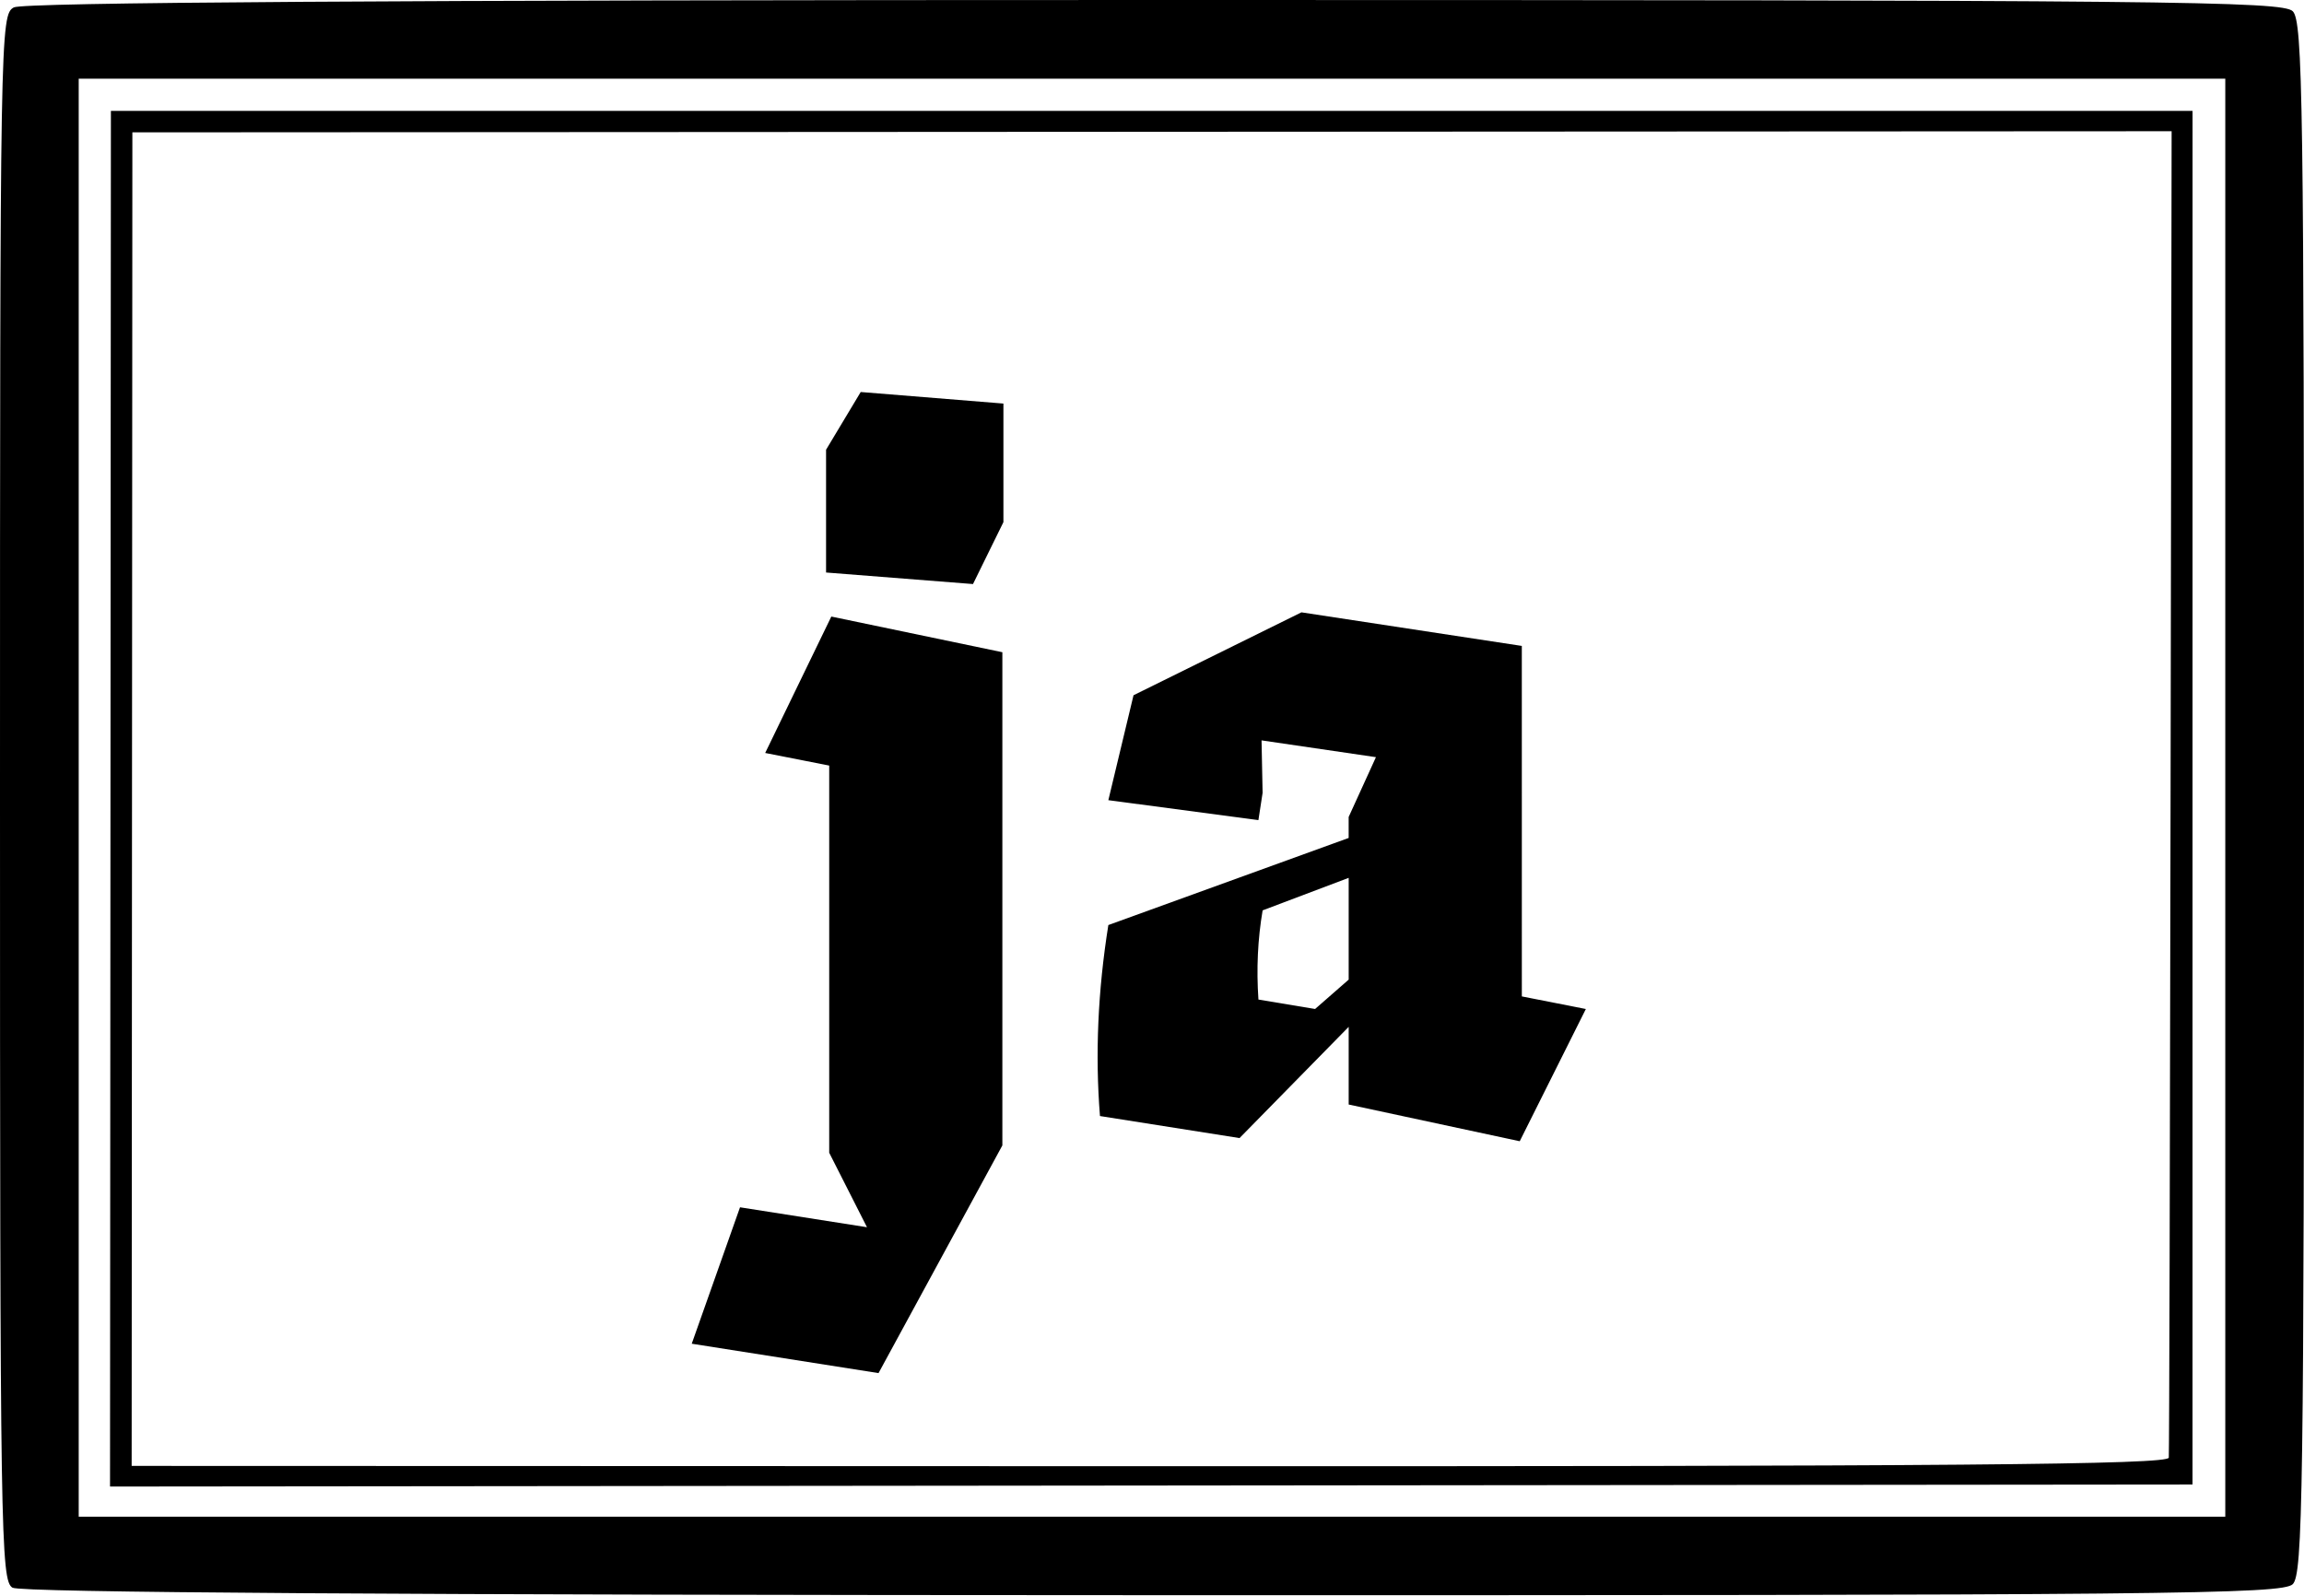
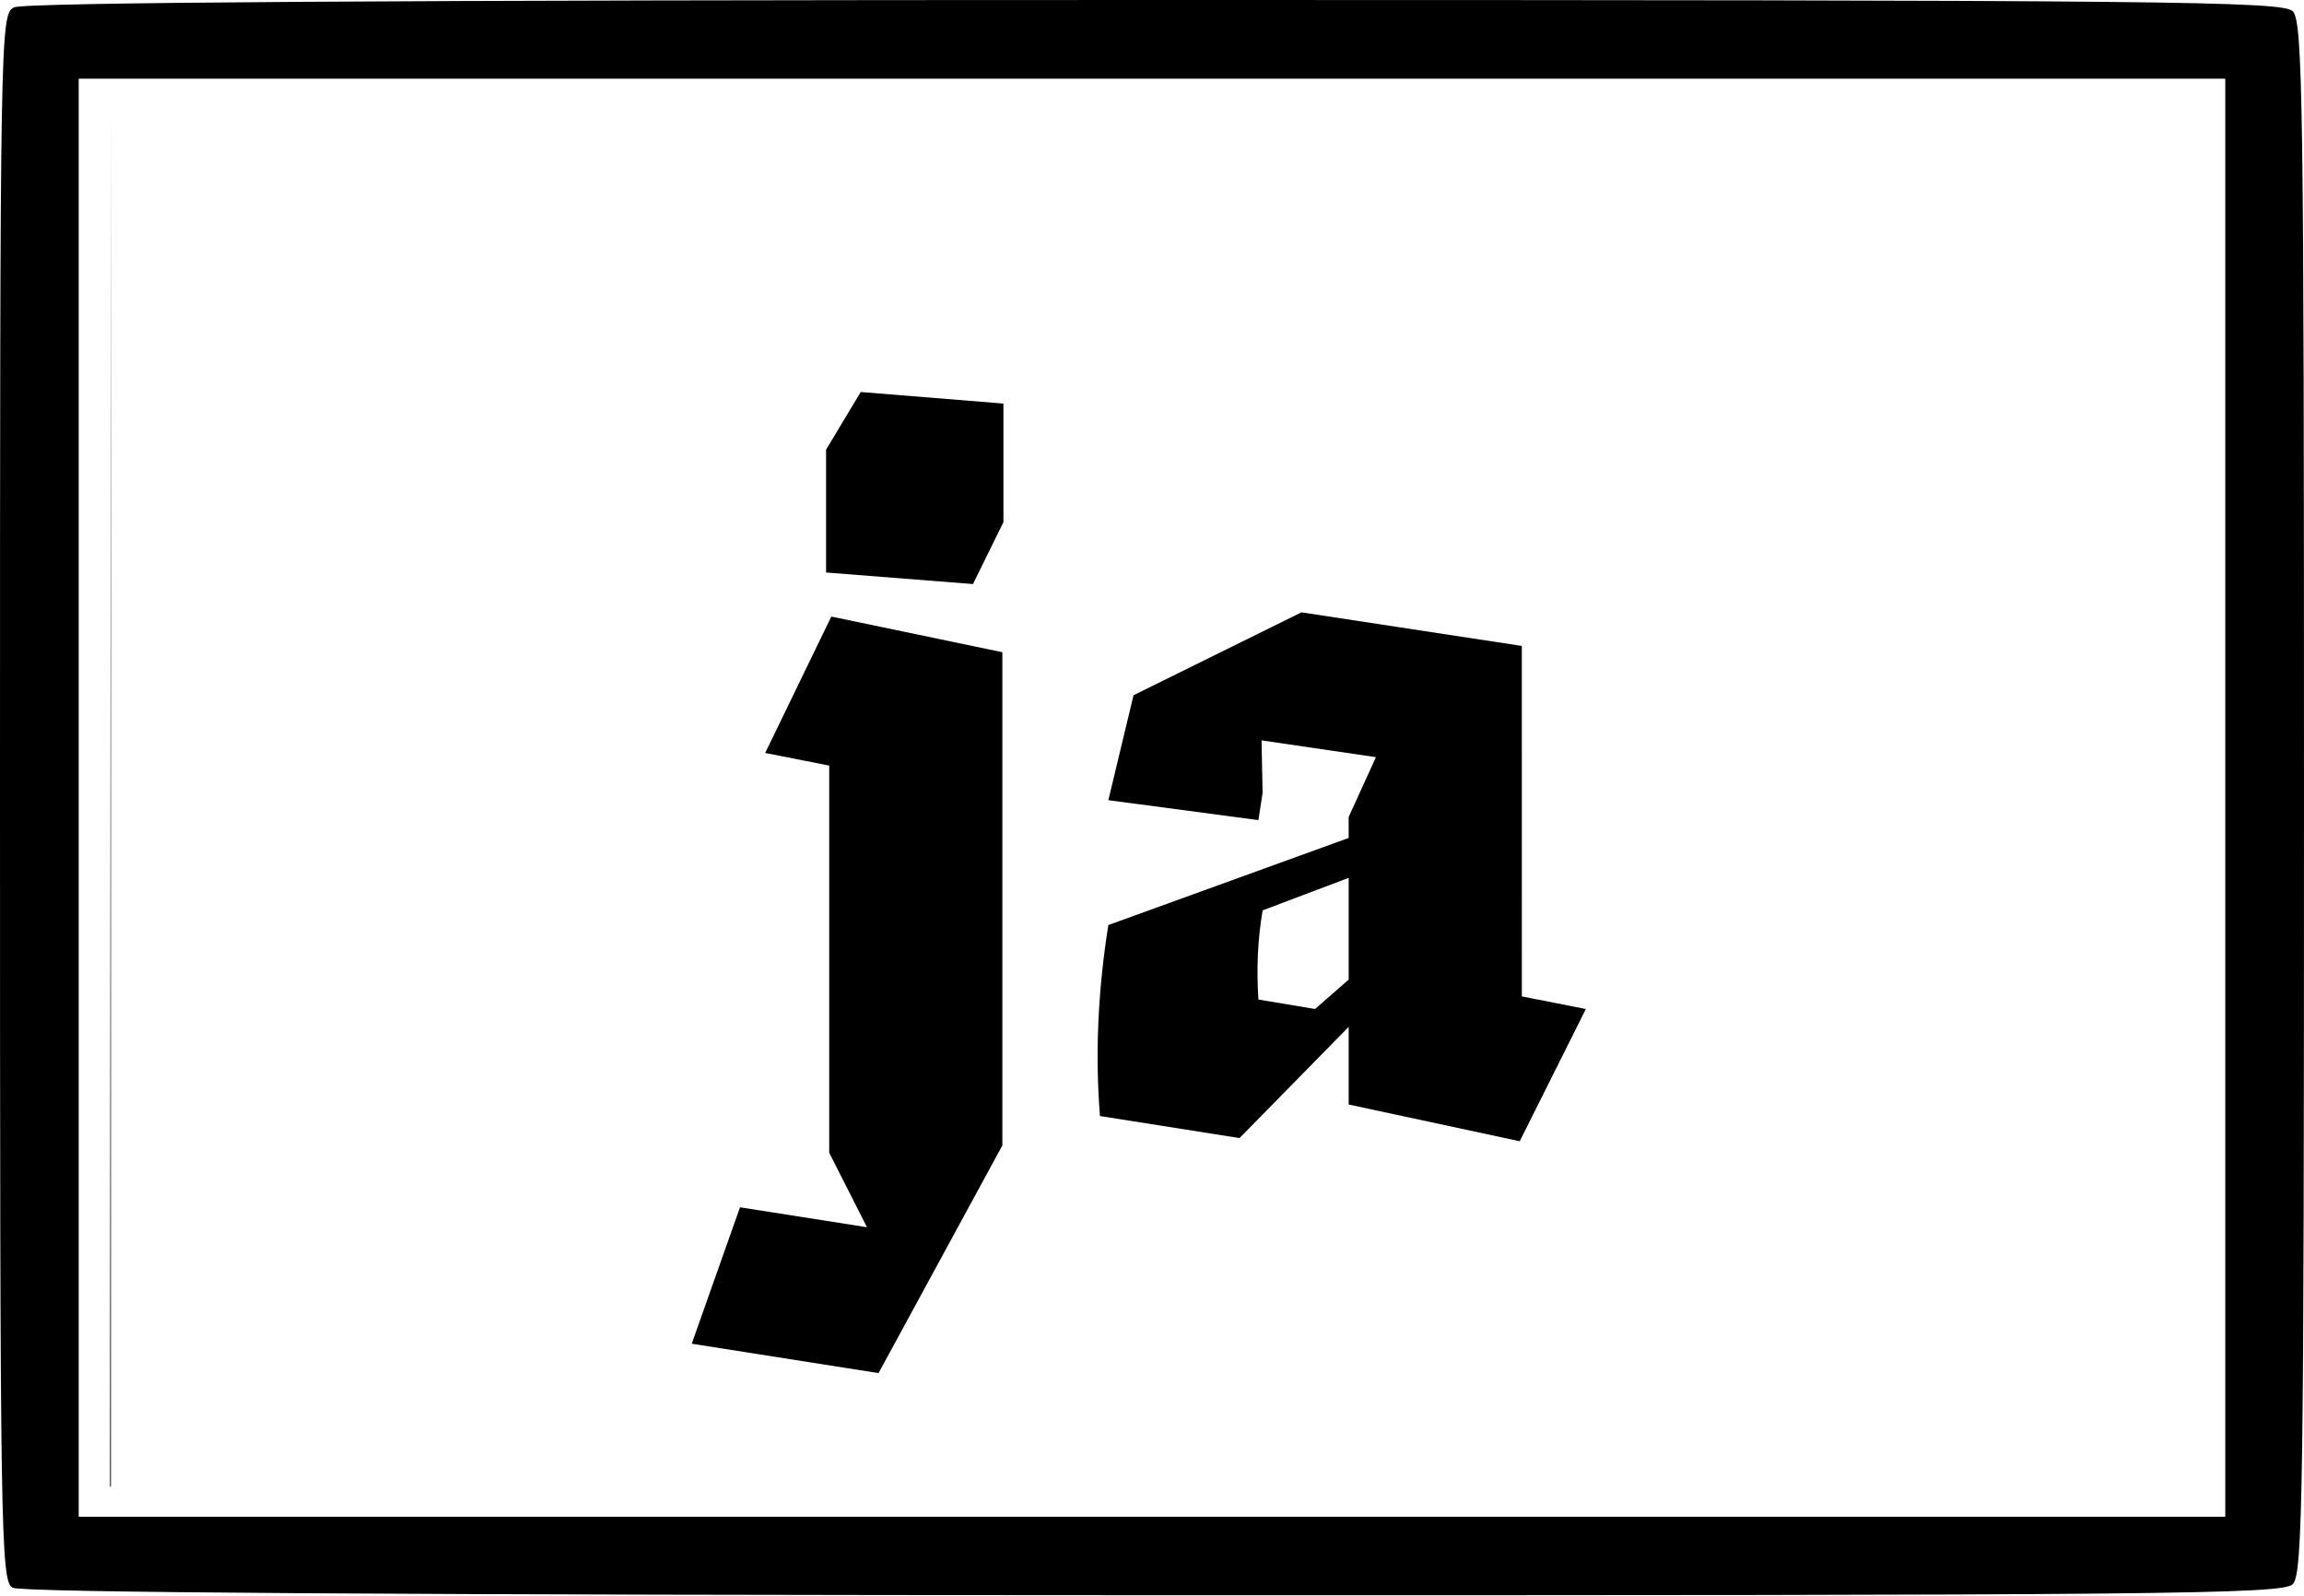
<svg xmlns="http://www.w3.org/2000/svg" width="85.196mm" height="58.995mm" viewBox="0 0 85.196 58.995" version="1.1" id="svg32163">
  <defs id="defs32160">
    <rect x="105.582" y="63.996" width="173.729" height="114.793" id="rect3734" />
    <rect x="113.922" y="162.334" width="492.566" height="234.328" id="rect35482" />
  </defs>
+   <g id="layer3">
+     <path id="path67818" style="fill:#000000;stroke-width:1" d="M 161.363 0 C 54.711 0 3.243 0.334 1.934 1.035 C 0.039 2.049 0 4.333 0 111.486 C 0 214.637 0.1 220.961 1.75 221.922 C 2.918 222.602 55.936 222.952 161.178 222.971 C 303.215 222.998 319.012 222.845 320.428 221.43 C 321.837 220.02 322 208.674 322 111.5 C 322 14.326 321.837 2.982 320.428 1.572 C 319.012 0.157 303.207 0 161.363 0 z M 11 11 L 161 11 L 311 11 L 311 111.5 L 311 212.002 L 161 212.002 L 11 212.002 L 11 111.5 L 11 11 z M 15.5 15.5 L 15.438 111.641 L 15.377 207.785 L 15.5 207.785 L 15.5 15.5 z " transform="scale(0.2645833)" />
+   </g>
  <g id="layer2" />
  <g id="layer1" transform="translate(-53.79915,-73.0734)">
    <text xml:space="preserve" transform="scale(0.2645833)" id="text35480" style="font-style:normal;font-weight:normal;font-size:40px;line-height:1.25;font-family:sans-serif;white-space:pre;shape-inside:url(#rect35482);fill:#000000;fill-opacity:1;stroke:none" />
-     <path id="path67818" style="fill:#000000;stroke-width:1" d="M 161.363 0 C 54.711 0 3.243 0.334 1.934 1.035 C 0.039 2.049 0 4.334 0 111.486 C 0 214.636 0.1 220.959 1.75 221.92 C 2.918 222.6 55.936 222.95 161.178 222.969 C 303.215 222.996 319.012 222.843 320.428 221.428 C 321.837 220.018 322 208.673 322 111.5 C 322 14.327 321.837 2.982 320.428 1.572 C 319.012 0.157 303.207 0 161.363 0 z M 11 11 L 161 11 L 311 11 L 311 111.5 L 311 212 L 161 212 L 11 212 L 11 111.5 L 11 11 z M 15.5 15.5 L 15.438 111.641 L 15.377 207.783 L 160.898 207.641 L 306.42 207.5 L 306.422 111.5 L 306.426 15.5 L 160.963 15.5 L 15.5 15.5 z M 303.5 18.342 L 303.355 110.42 C 303.276 161.063 303.164 203.059 303.105 203.742 C 303.022 204.726 273.37 204.975 160.699 204.941 L 18.4 204.898 L 18.449 111.699 L 18.5 18.5 L 161 18.42 L 303.5 18.342 z " transform="matrix(0.2645833,0,0,0.2645833,53.79915,73.0734)" />
    <text xml:space="preserve" transform="matrix(0.2645833,0,0,0.2645833,53.79915,73.0734)" id="text3732" style="fill:black;fill-opacity:1;line-height:1.25;stroke:none;font-family:sans-serif;font-style:normal;font-weight:normal;font-size:40px;white-space:pre;shape-inside:url(#rect3734)" />
    <text xml:space="preserve" style="font-size:35.278px;line-height:1.25;font-family:'Beth Ellen';-inkscape-font-specification:'Beth Ellen, Normal';stroke-width:0.265" x="60.804" y="169.455" id="text30532">
      <tspan id="tspan30530" style="stroke-width:0.265" x="60.804" y="169.455" />
    </text>
    <g aria-label="ja" id="text113379" style="font-size:35.278px;line-height:1.25;font-family:'Beth Ellen';-inkscape-font-specification:'Beth Ellen, Normal';stroke-width:0.265">
      <path d="m 90.903,87.998 v 4.385 l -1.125,2.29 -5.433,-0.427 V 89.705 l 1.281,-2.134 z m -6.442,13.388 -2.367,-0.466 2.445,-5.045 6.325,1.319 v 18.239 l -4.579,8.421 -6.907,-1.087 1.785,-5.045 4.695,0.737 -1.397,-2.755 z" style="font-size:38.806px;font-family:EskapadeFrakturW04-Black;-inkscape-font-specification:'EskapadeFrakturW04-Black, Normal'" id="path831" />
      <path d="m 110.073,109.923 2.367,0.466 -2.445,4.89 -6.325,-1.358 v -2.872 l -4.036,4.113 -5.161,-0.815 q -0.272,-3.415 0.31,-7.063 l 8.886,-3.221 v -0.776 l 1.009,-2.212 -4.23,-0.621 0.039,1.94 -0.155,1.009 -5.549,-0.737 0.931,-3.881 6.209,-3.066 8.149,1.242 z m -6.403,-0.621 v -3.764 l -3.182,1.203 q -0.272,1.591 -0.155,3.298 l 2.095,0.349 z" style="font-size:38.806px;font-family:EskapadeFrakturW04-Black;-inkscape-font-specification:'EskapadeFrakturW04-Black, Normal'" id="path833" />
    </g>
  </g>
</svg>
